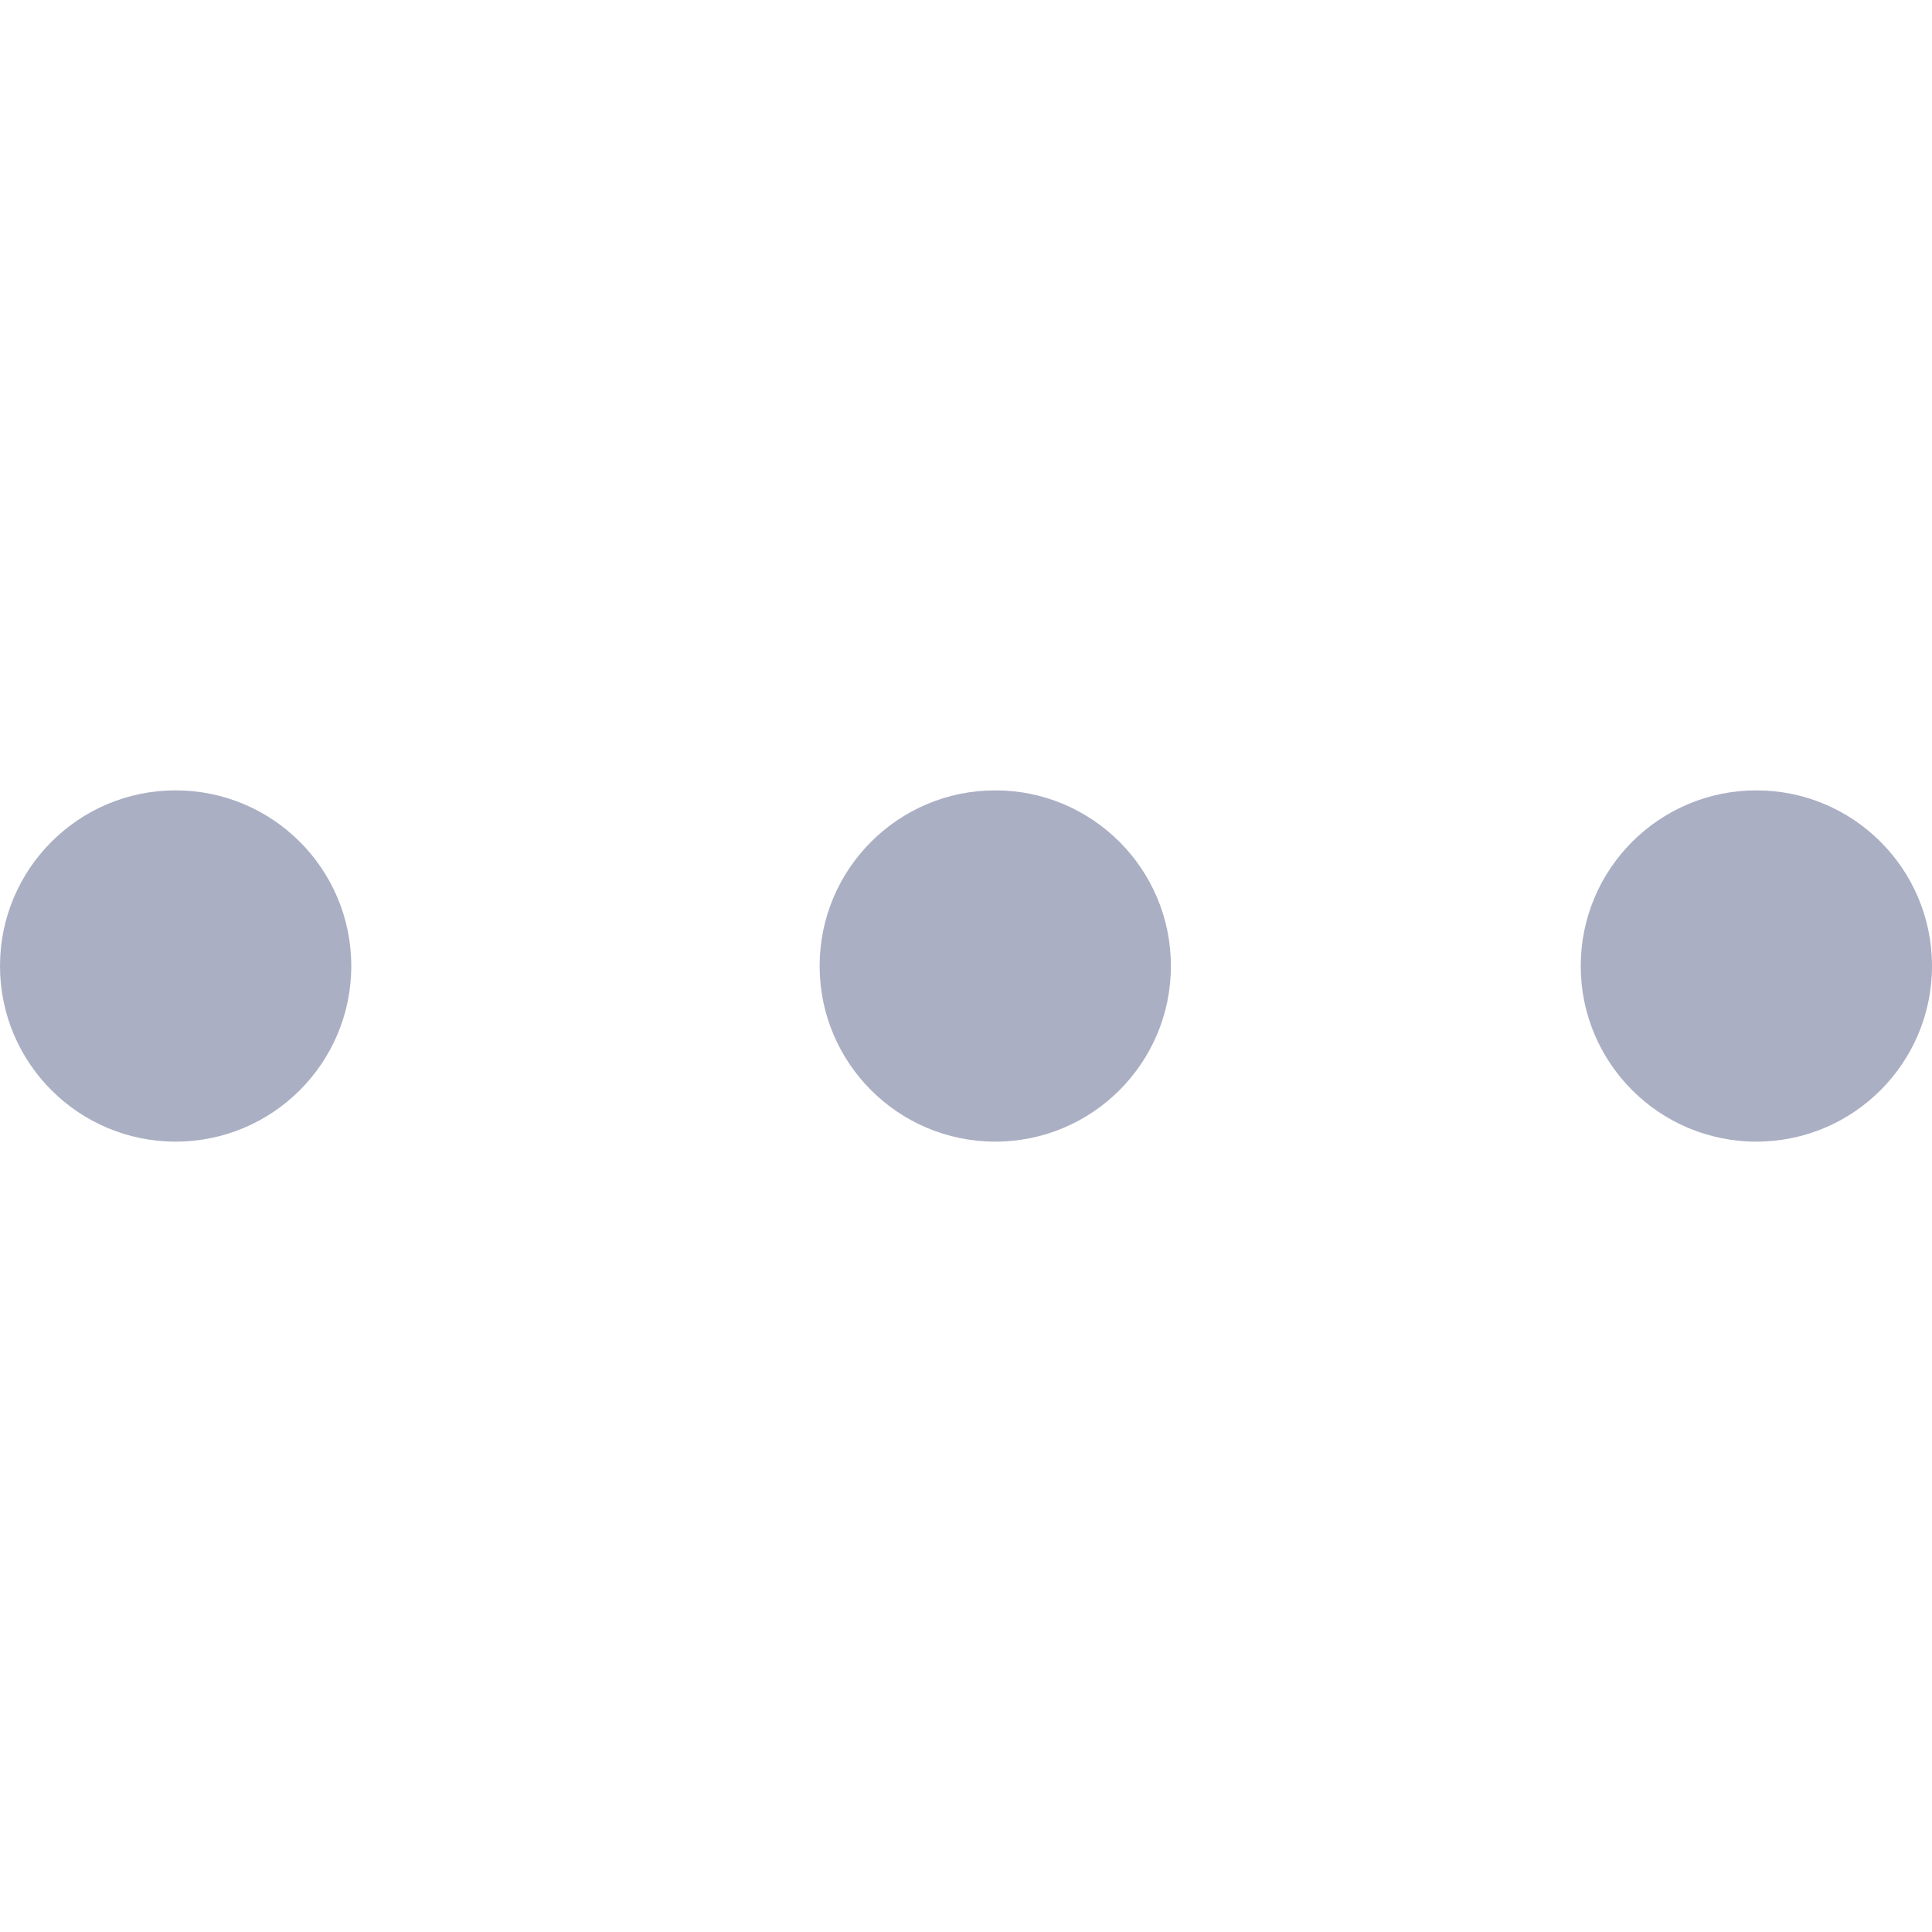
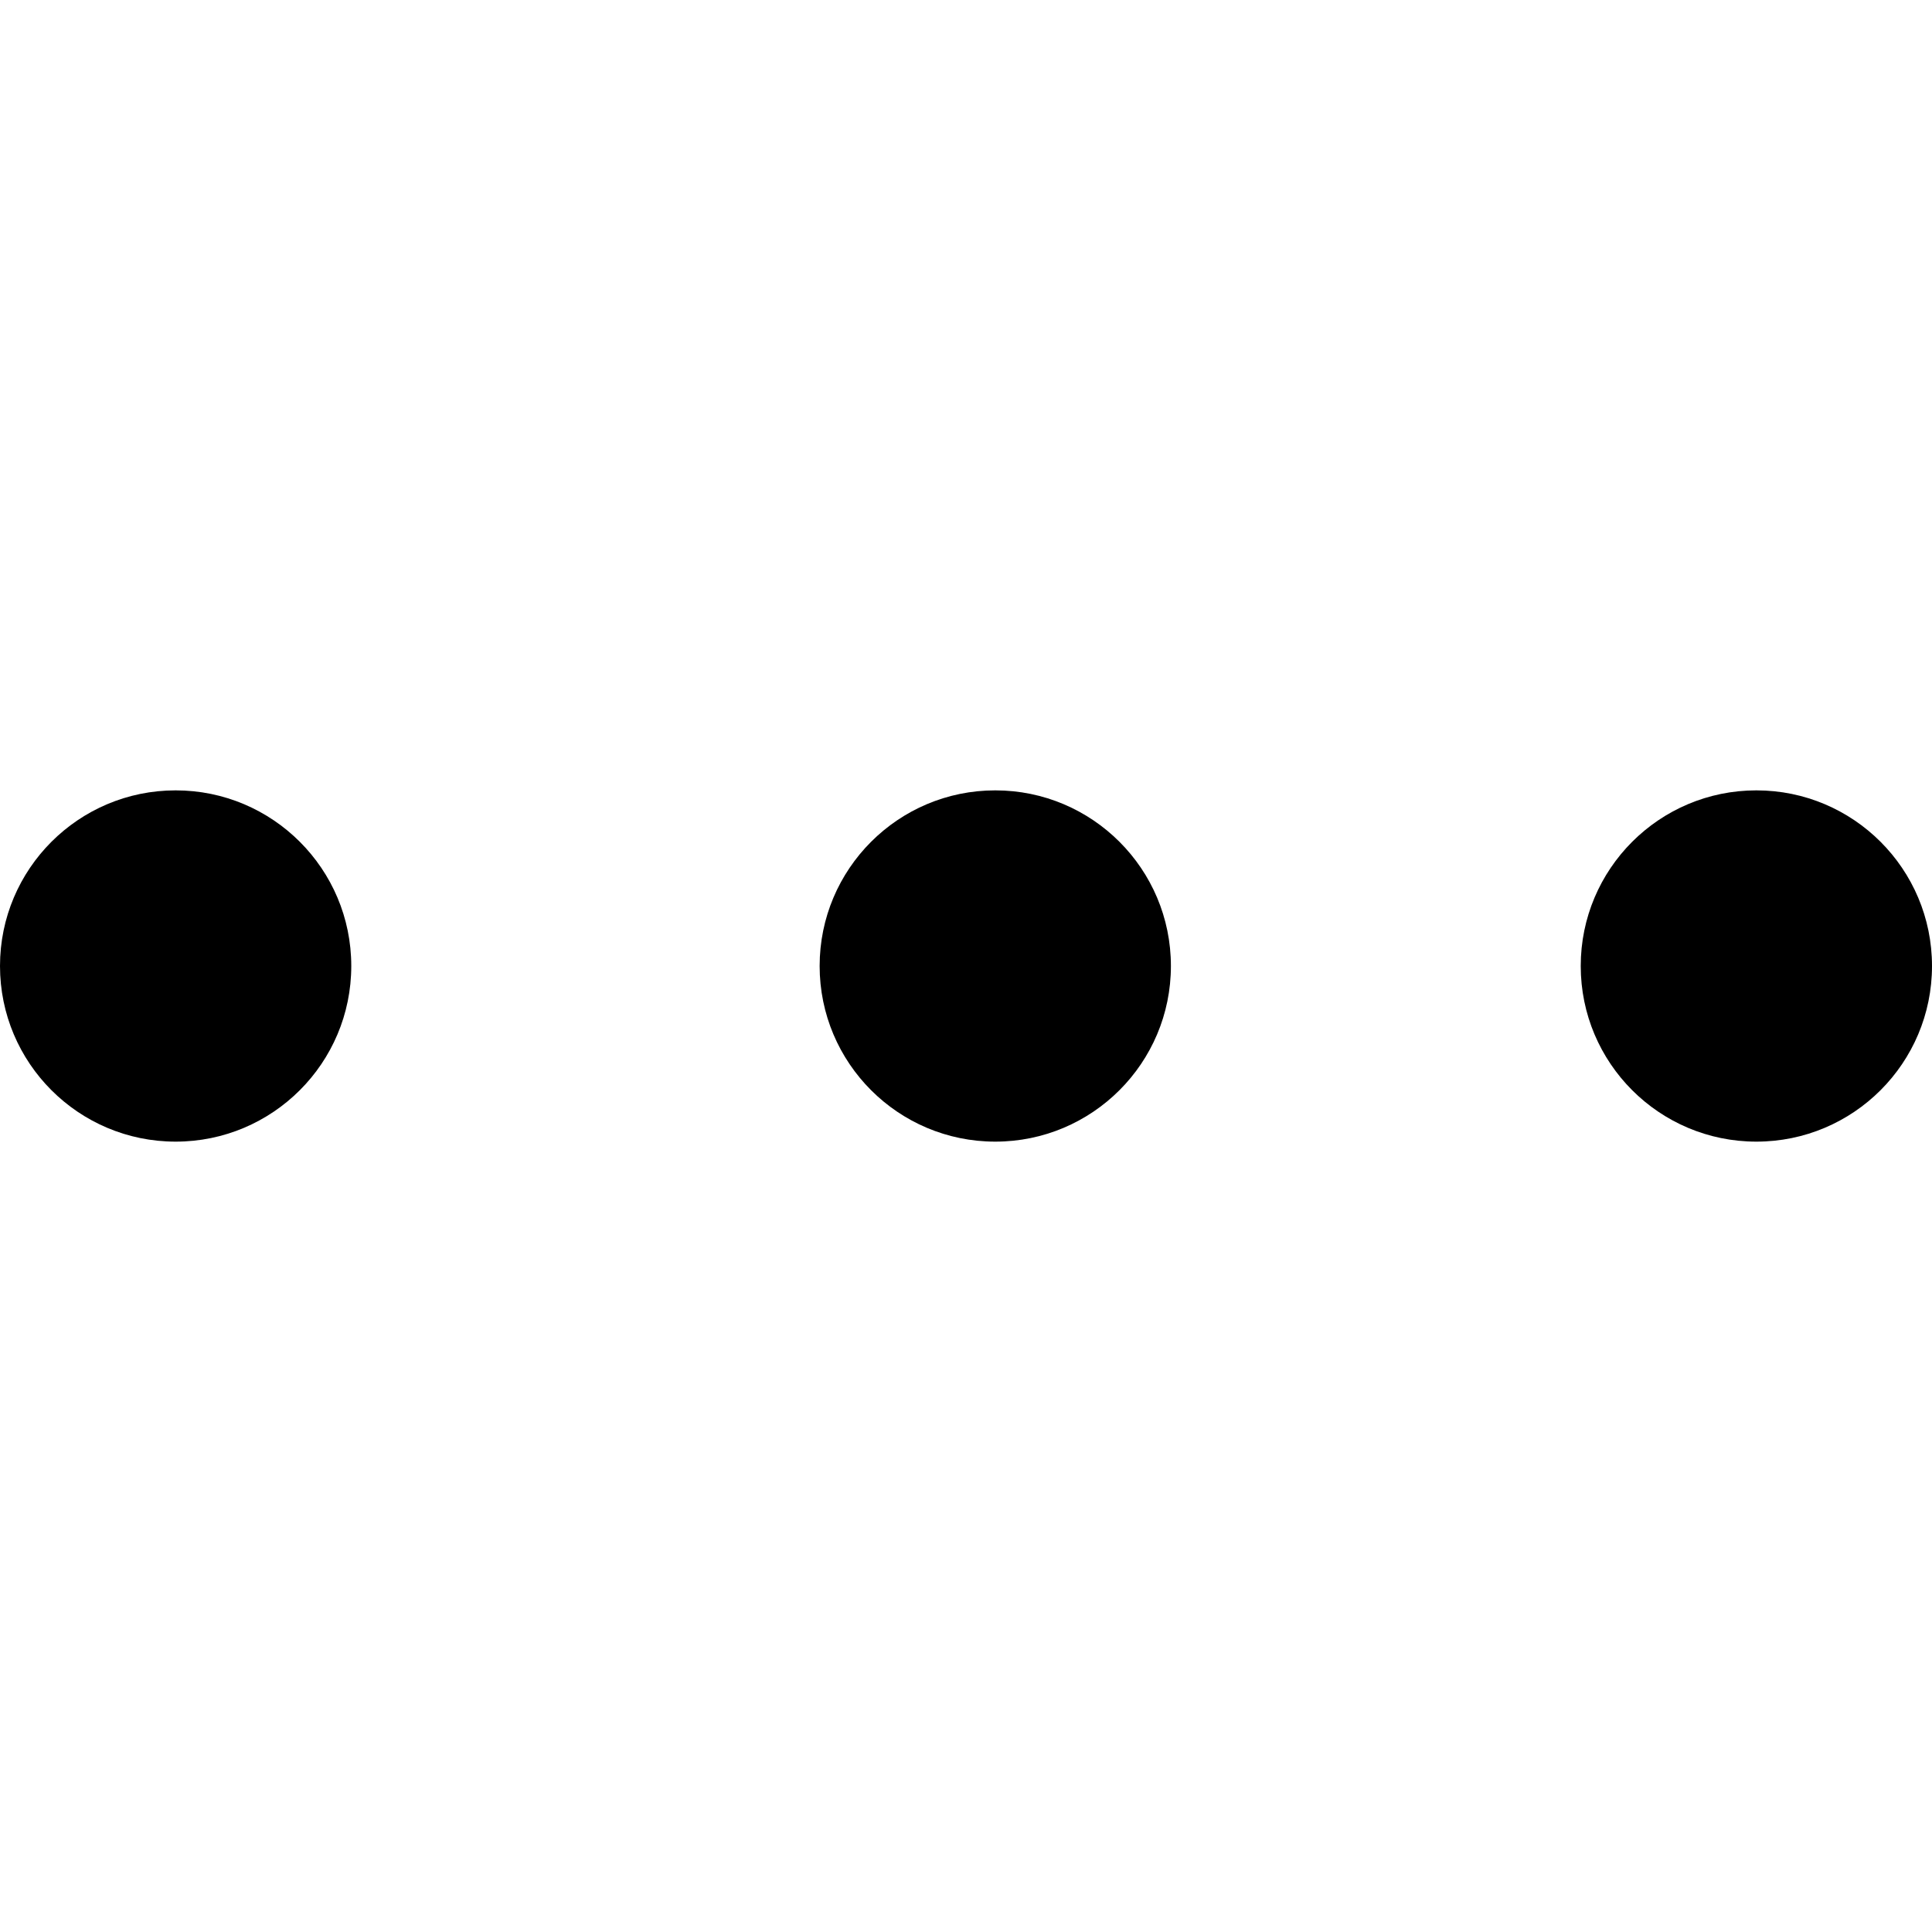
<svg xmlns="http://www.w3.org/2000/svg" viewBox="0 0 612 612">
-   <path fill="#ABAFC3" d="M55.636 250.364C24.907 250.364 0 275.27 0 306c0 30.73 24.907 55.636 55.636 55.636S111.273 336.73 111.273 306c0-30.73-24.907-55.636-55.637-55.636zm259.637 0c-30.73 0-55.636 24.907-55.636 55.636 0 30.729 24.907 55.636 55.636 55.636 30.729 0 55.636-24.905 55.636-55.636 0-30.73-24.906-55.636-55.636-55.636zm241.091 0c-30.73 0-55.636 24.907-55.636 55.636 0 30.729 24.906 55.636 55.636 55.636C587.093 361.636 612 336.73 612 306c0-30.73-24.907-55.636-55.636-55.636z" />
+   <path fill="currentColor" d="M55.636 250.364C24.907 250.364 0 275.27 0 306c0 30.73 24.907 55.636 55.636 55.636S111.273 336.73 111.273 306c0-30.73-24.907-55.636-55.637-55.636zm259.637 0c-30.73 0-55.636 24.907-55.636 55.636 0 30.729 24.907 55.636 55.636 55.636 30.729 0 55.636-24.905 55.636-55.636 0-30.73-24.906-55.636-55.636-55.636zm241.091 0c-30.73 0-55.636 24.907-55.636 55.636 0 30.729 24.906 55.636 55.636 55.636C587.093 361.636 612 336.73 612 306c0-30.73-24.907-55.636-55.636-55.636z" />
</svg>
